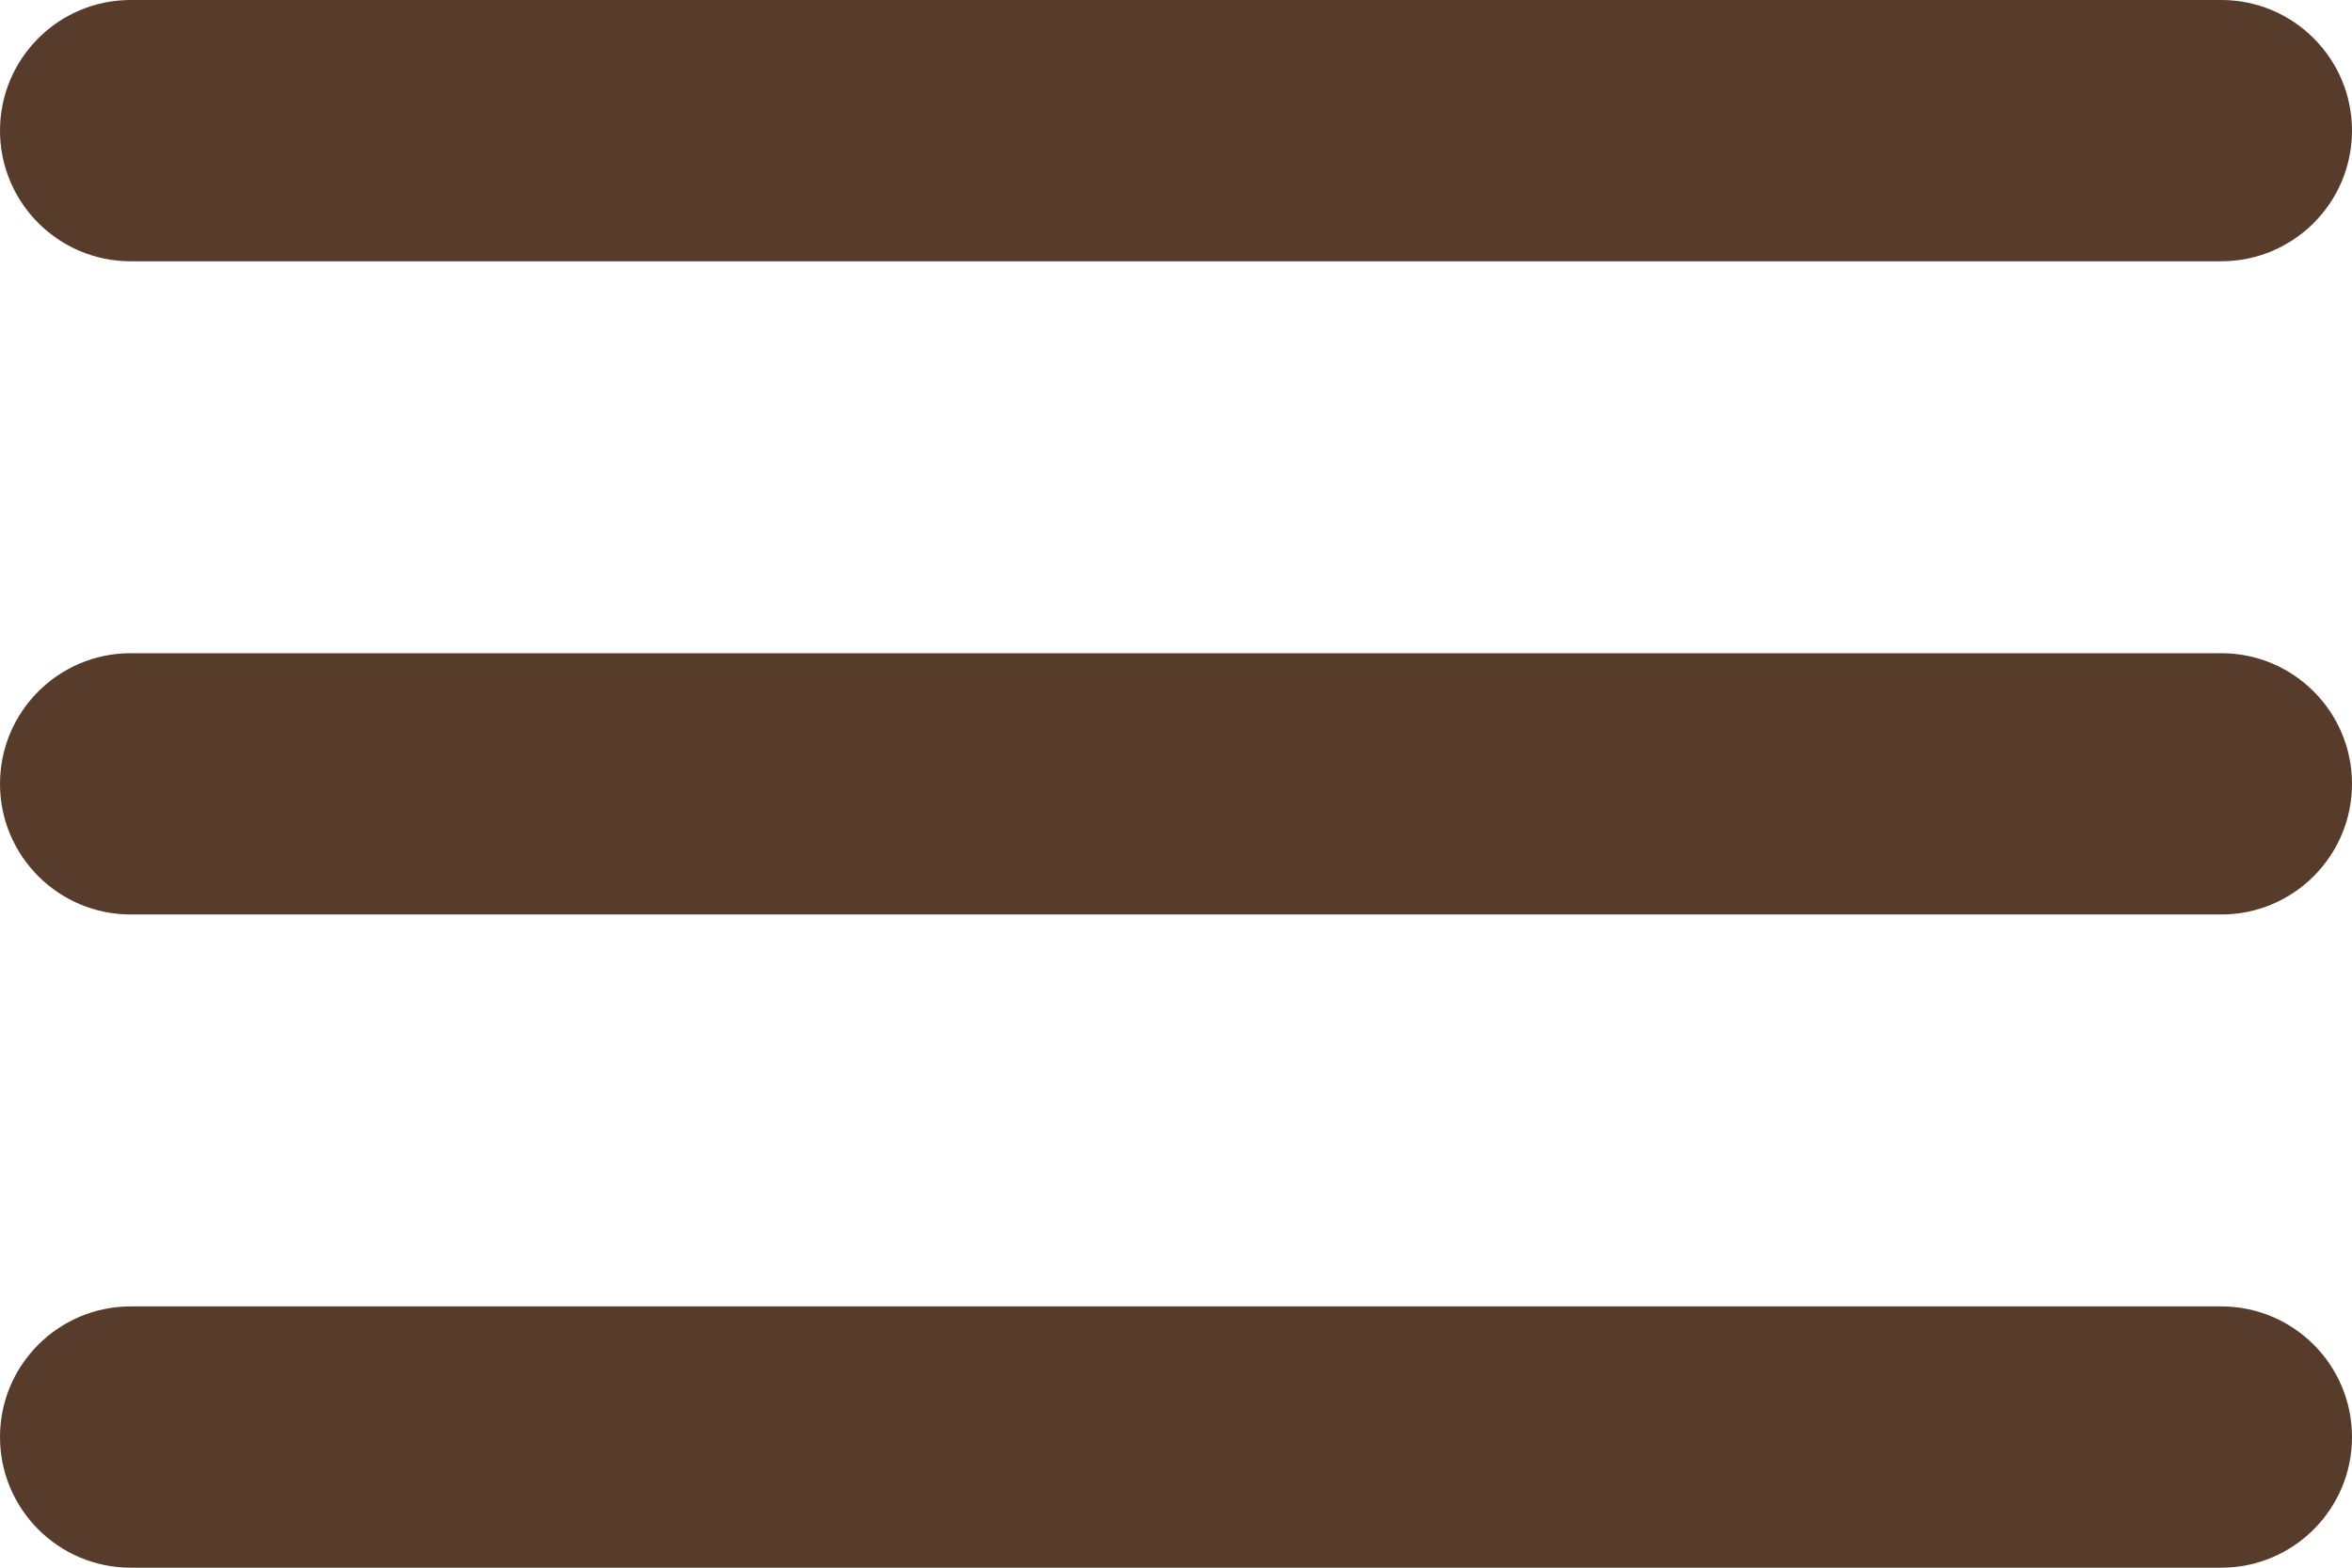
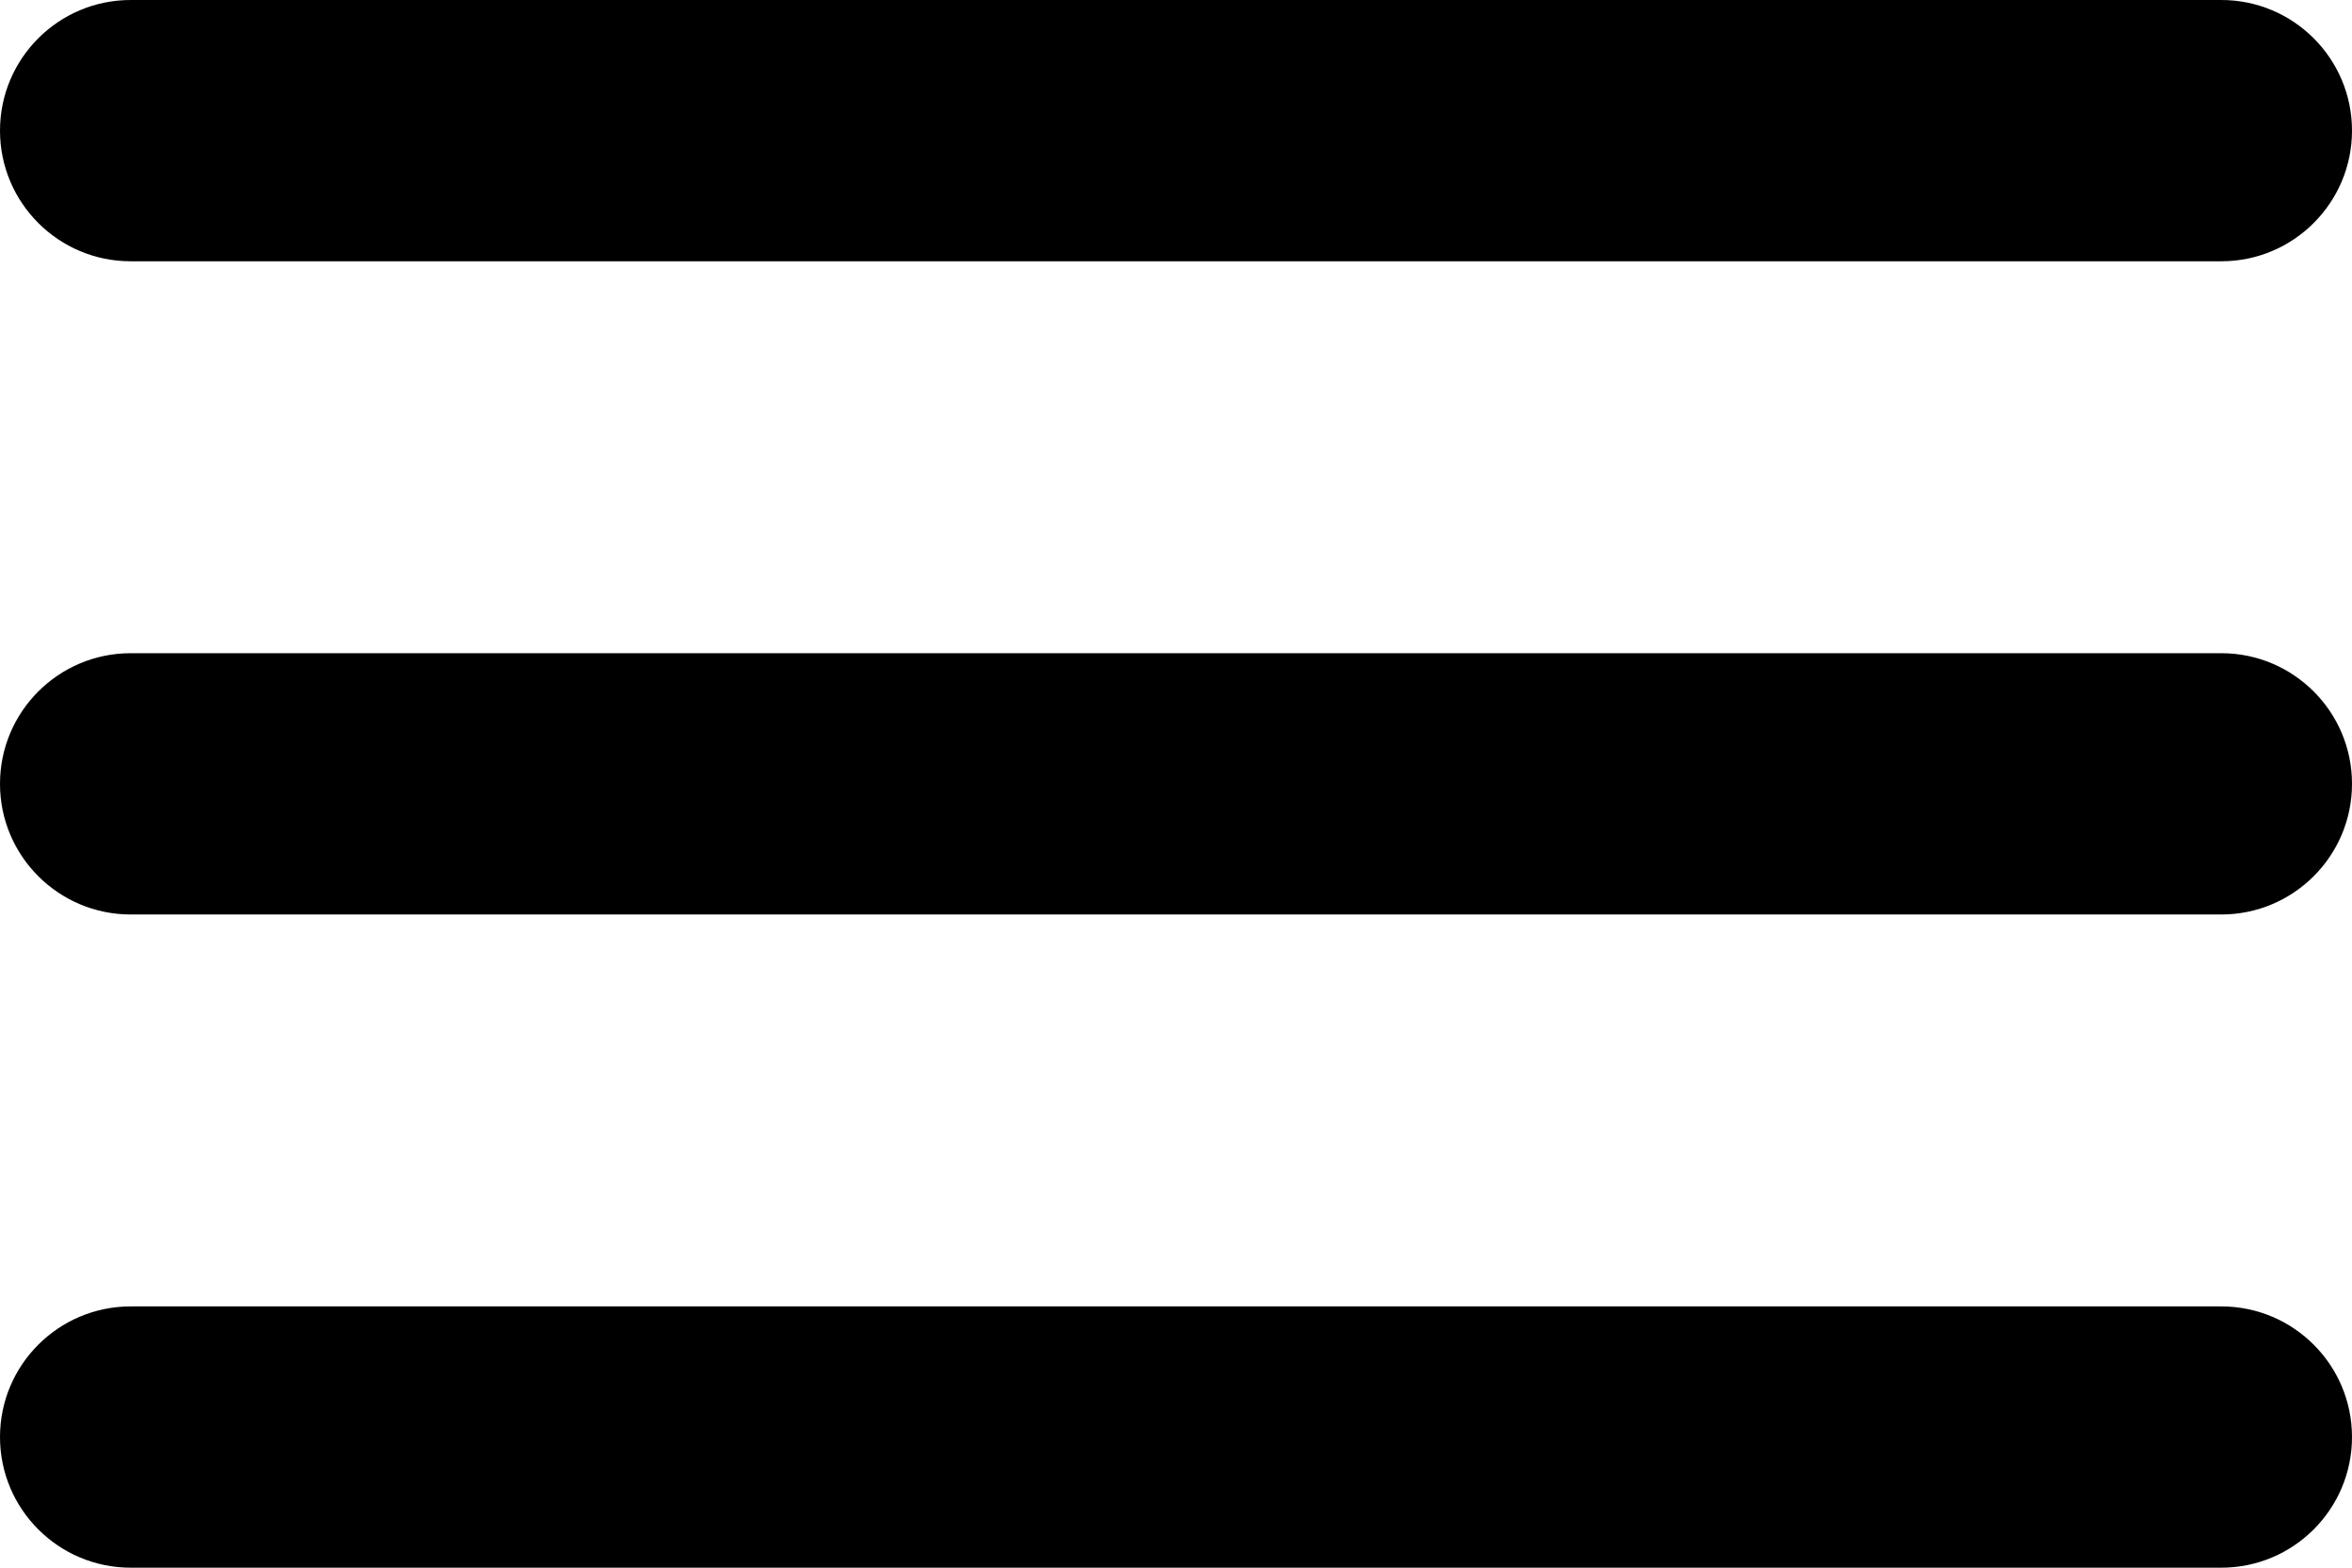
<svg xmlns="http://www.w3.org/2000/svg" width="18" height="12" viewBox="0 0 18 12" fill="none">
-   <path d="M0 11C0 11.552 0.448 12 1 12H17C17.552 12 18 11.552 18 11C18 10.448 17.552 10 17 10H1C0.448 10 0 10.448 0 11ZM0 6C0 6.552 0.448 7 1 7H17C17.552 7 18 6.552 18 6C18 5.448 17.552 5 17 5H1C0.448 5 0 5.448 0 6ZM1 0C0.448 0 0 0.448 0 1C0 1.552 0.448 2 1 2H17C17.552 2 18 1.552 18 1C18 0.448 17.552 0 17 0H1Z" fill="#573c2b" />
+   <path d="M0 11C0 11.552 0.448 12 1 12H17C17.552 12 18 11.552 18 11C18 10.448 17.552 10 17 10H1C0.448 10 0 10.448 0 11ZM0 6C0 6.552 0.448 7 1 7H17C17.552 7 18 6.552 18 6C18 5.448 17.552 5 17 5H1C0.448 5 0 5.448 0 6ZM1 0C0.448 0 0 0.448 0 1C0 1.552 0.448 2 1 2H17C17.552 2 18 1.552 18 1C18 0.448 17.552 0 17 0H1Z" fill="black" />
</svg>
